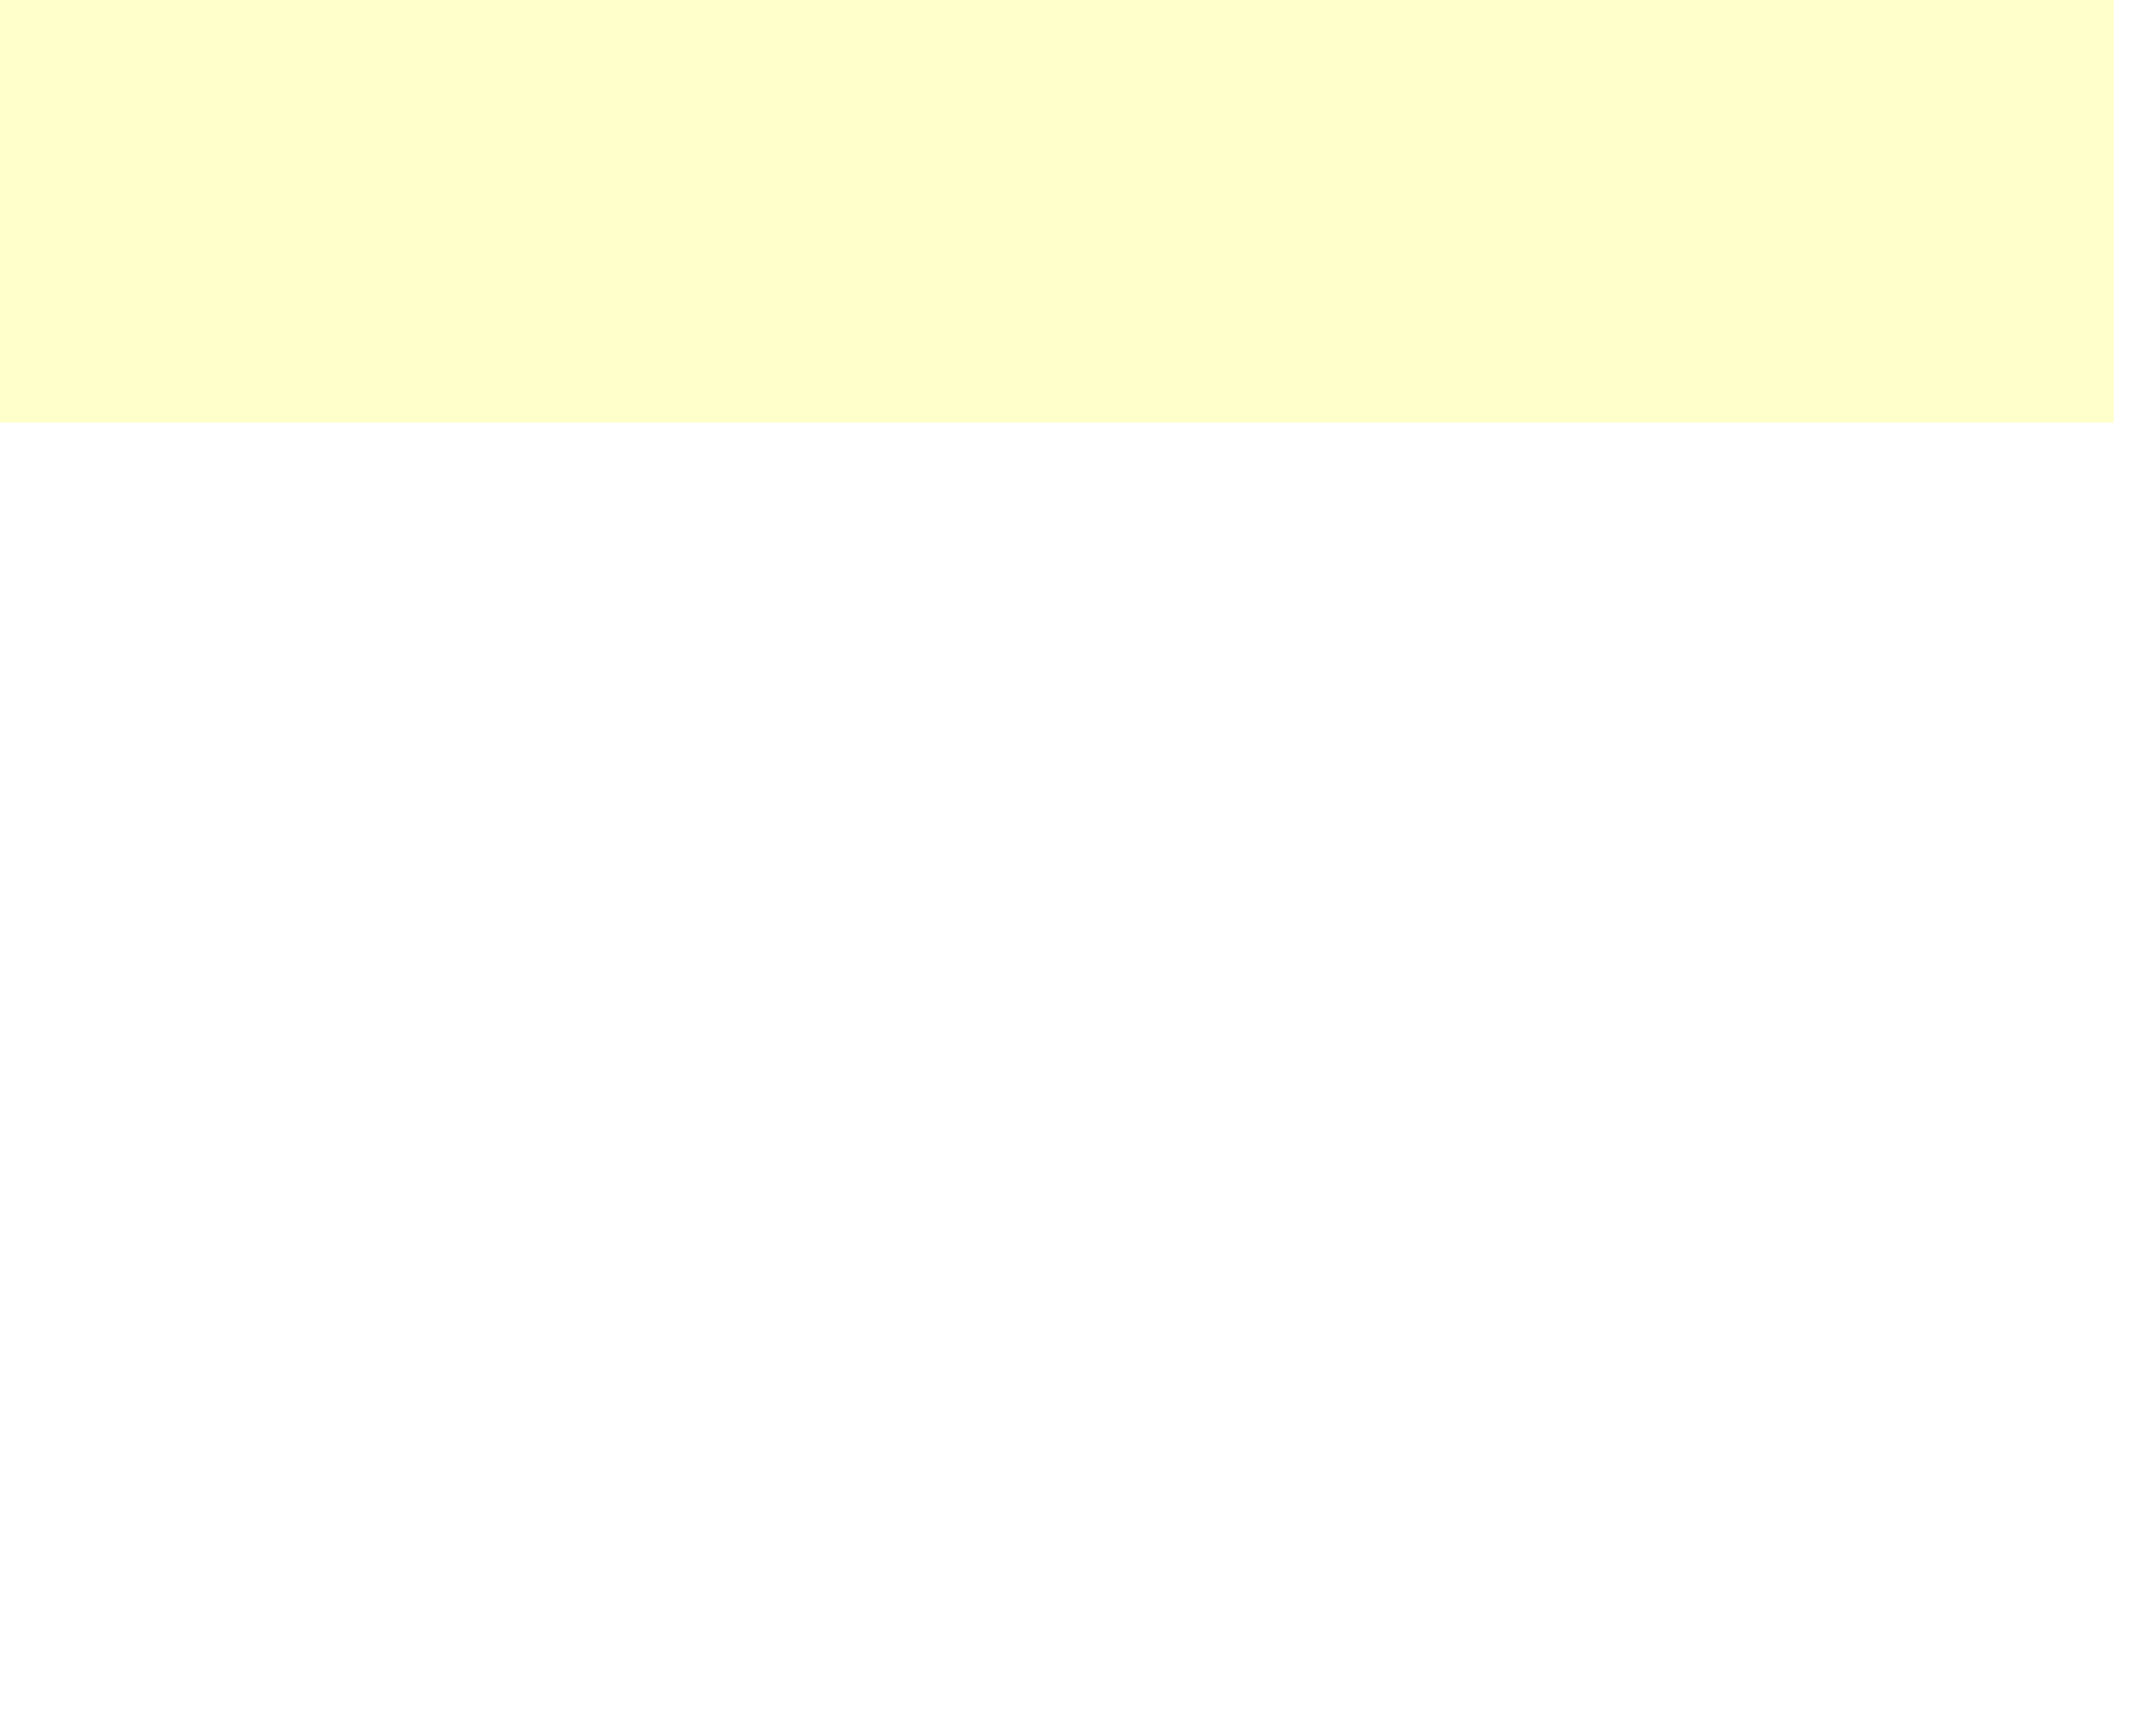
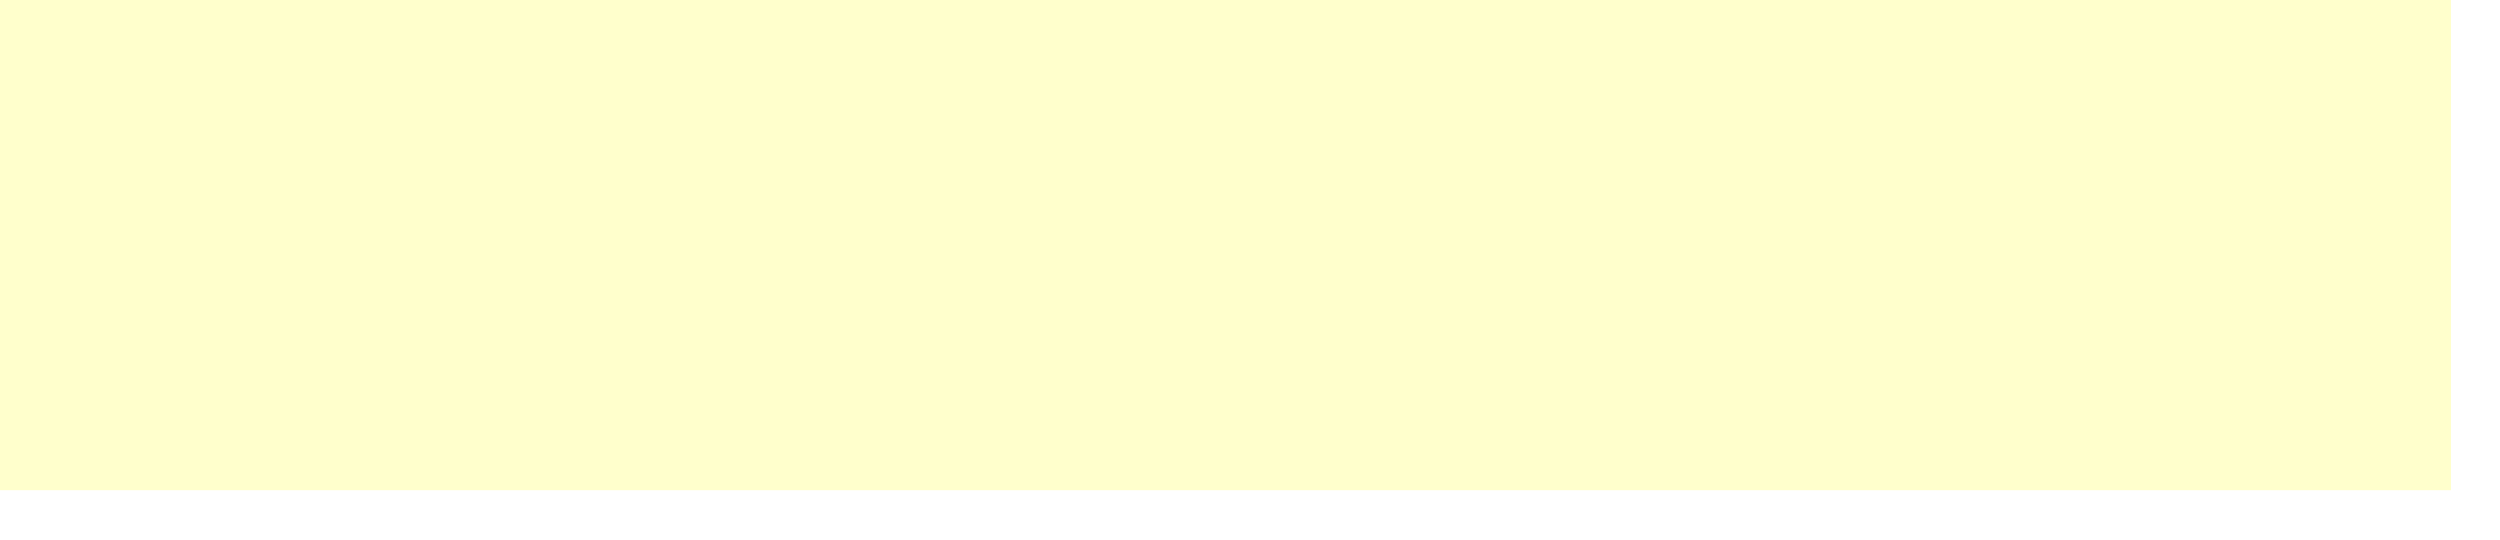
- <svg xmlns="http://www.w3.org/2000/svg" xmlns:ns1="http://www.b3mn.org/oryx" width="102" height="82" version="1.0">
+ <svg xmlns="http://www.w3.org/2000/svg" xmlns:ns1="http://www.b3mn.org/oryx" width="102" height="22" version="1.0">
  <defs />
  <g ns1:minimumSize="32 20" ns1:maximumSize="350 20">
    <rect ns1:anchor="top" ns1:resize="horizontal" x="0" y="0" width="100" height="20" stroke="none" fill="#ffffcc" />
    <g id="b">
      <text id="labeltext" font-size="11" x="0" y="9" ns1:align="middle left" stroke="black" />
    </g>
  </g>
</svg>
